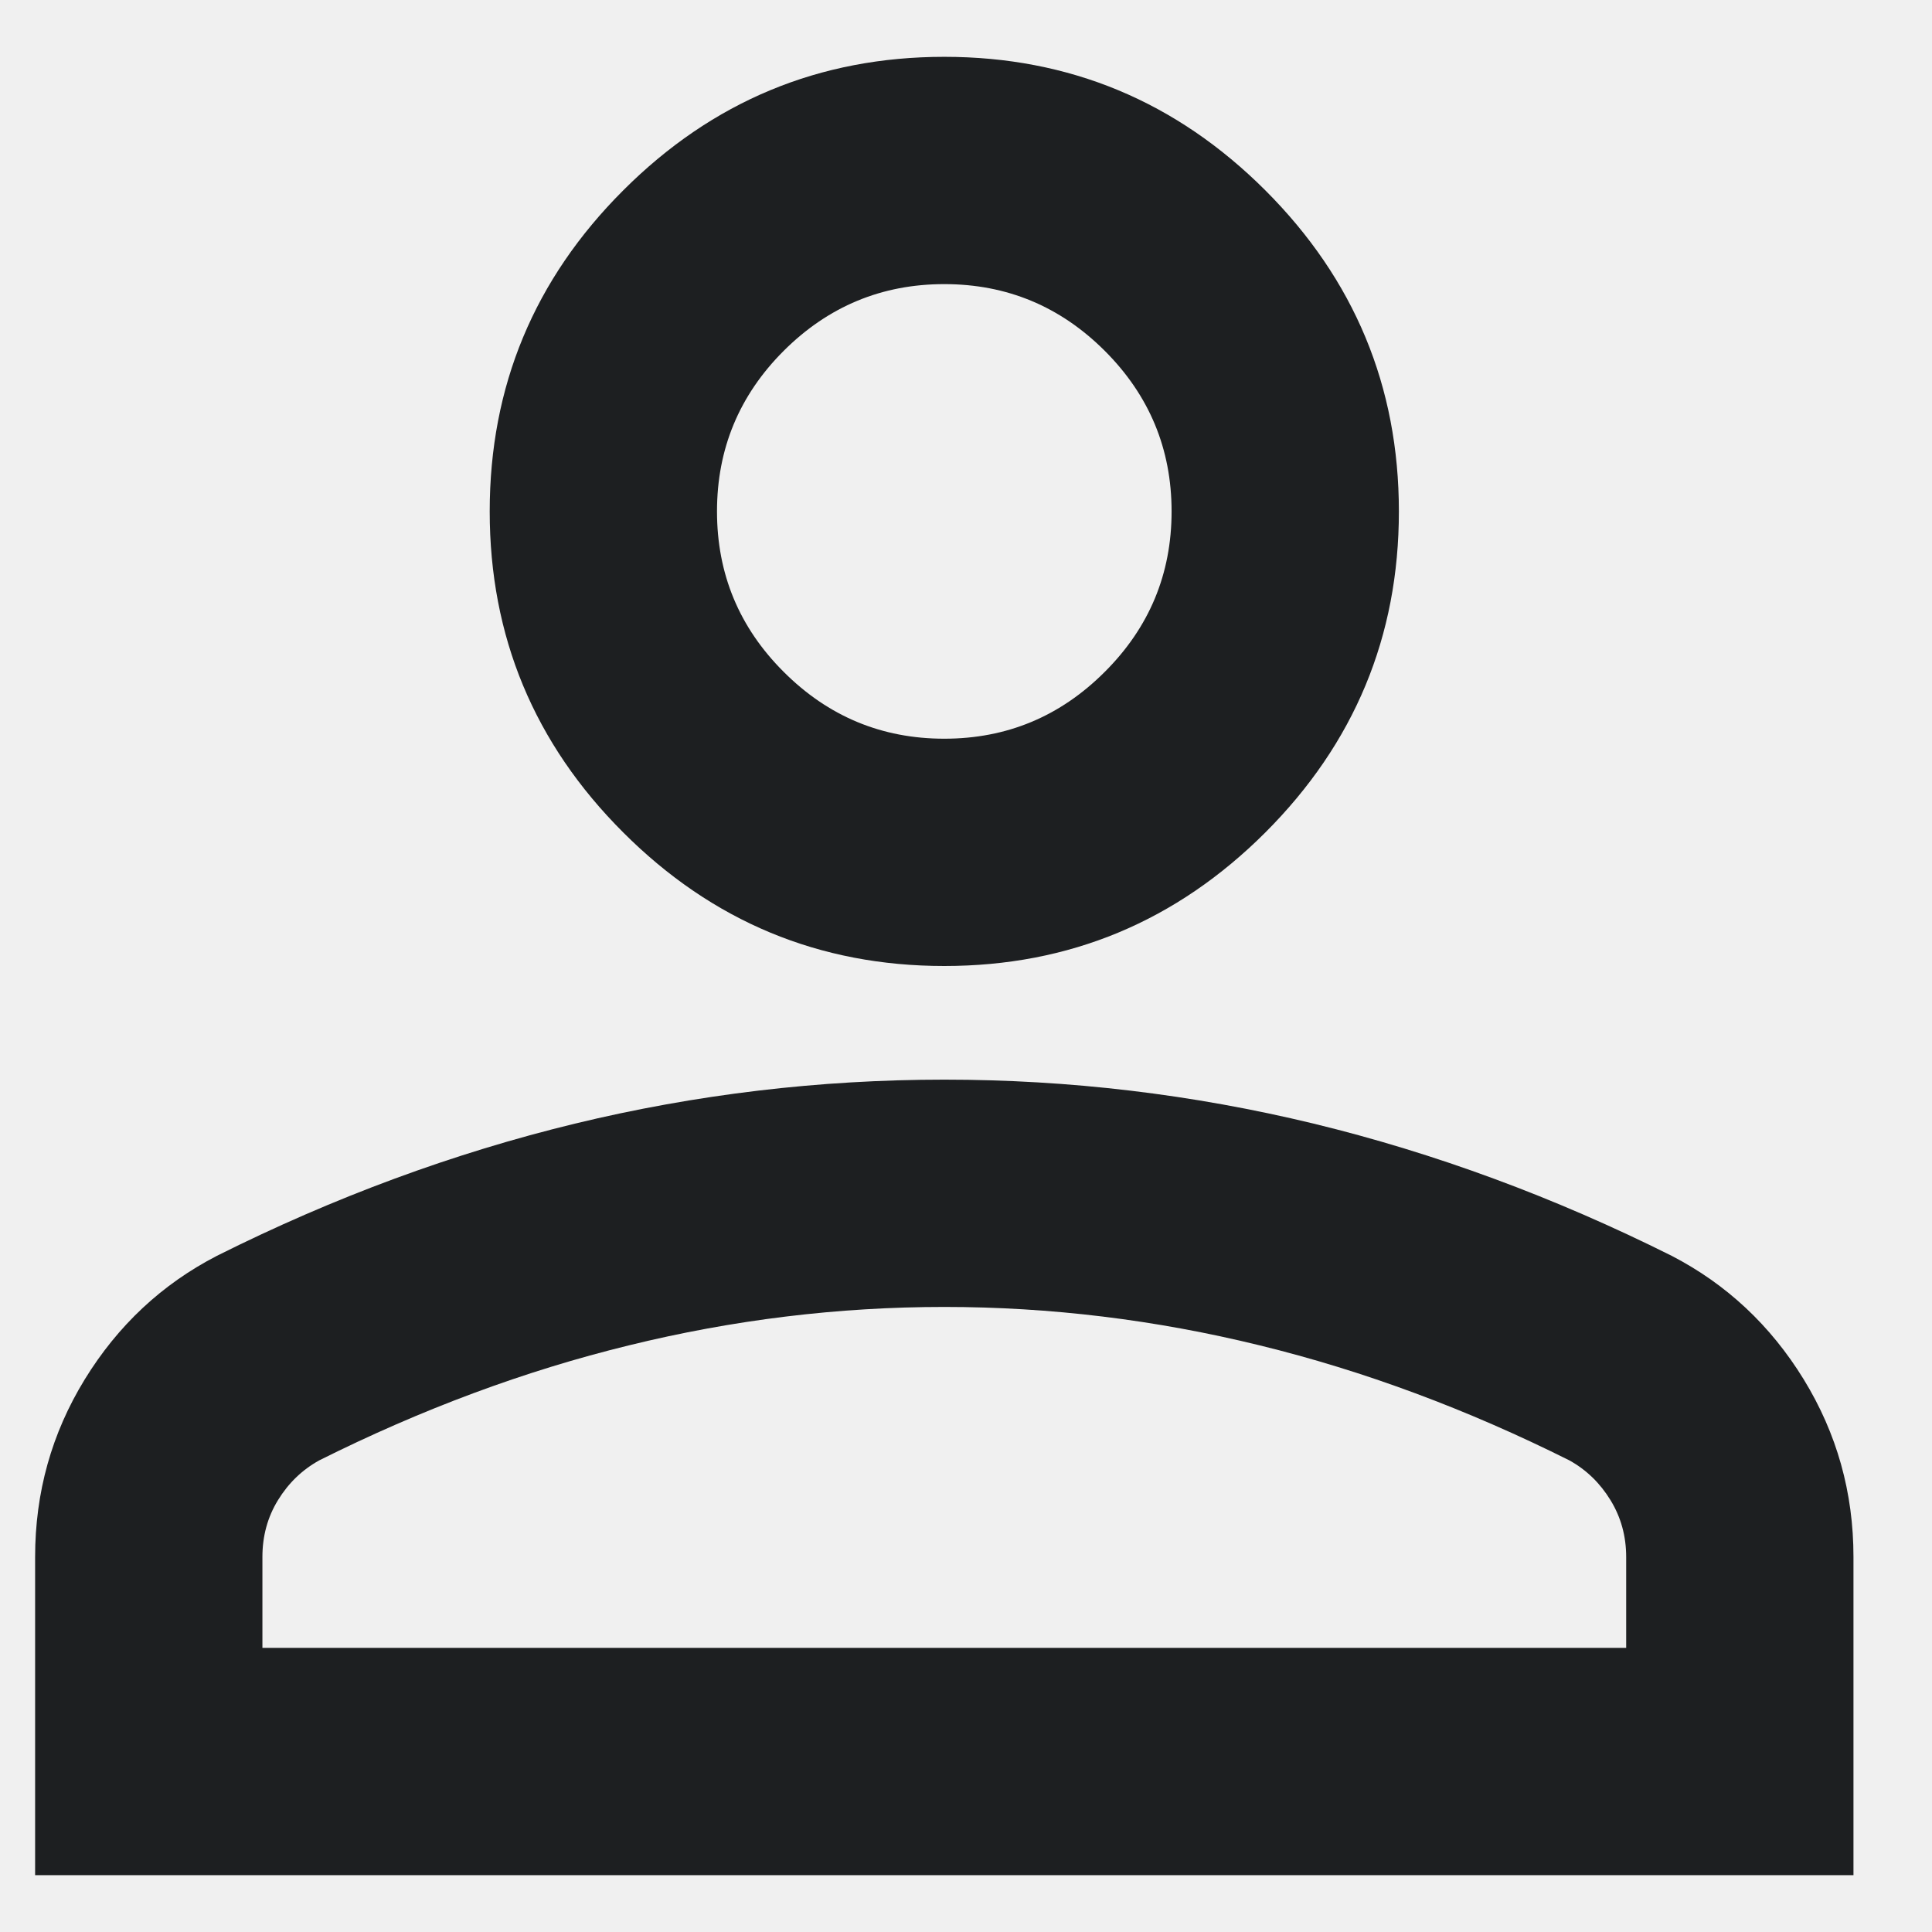
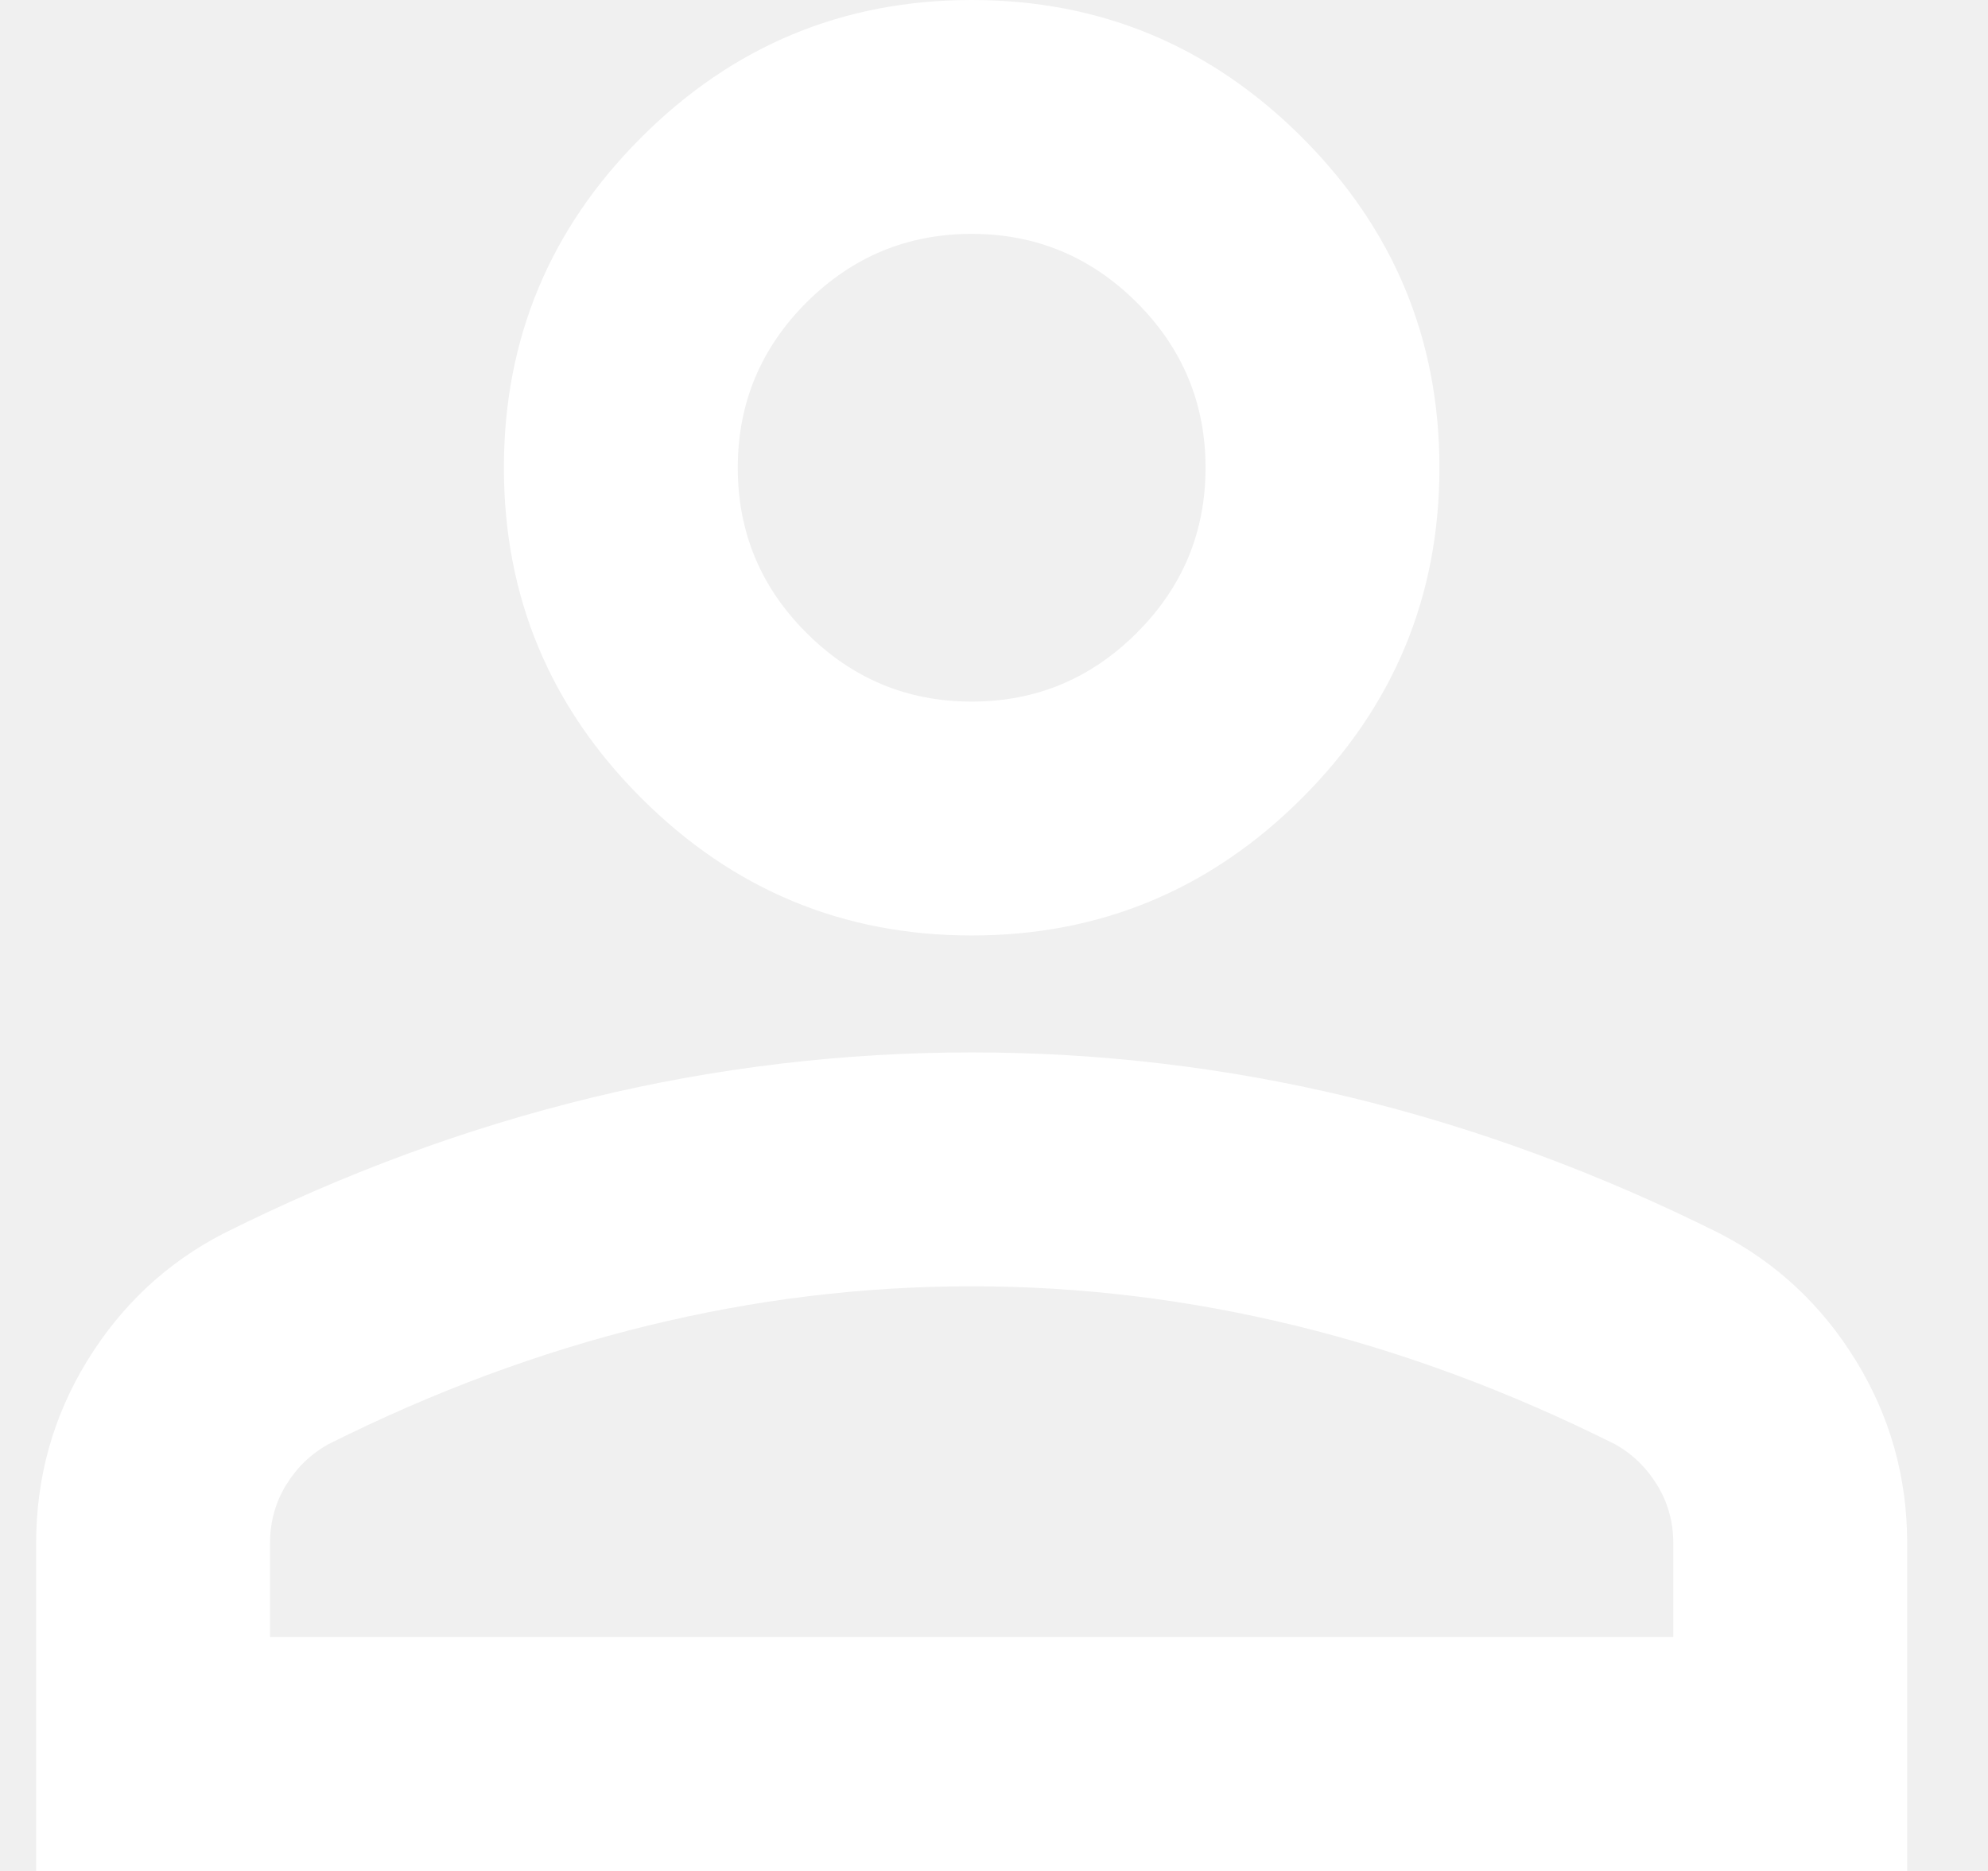
- <svg xmlns="http://www.w3.org/2000/svg" width="17" height="17" viewBox="0 0 17 17" fill="none">
-   <path d="M8.309 8.5C7.209 8.5 6.267 8.108 5.484 7.325C4.7 6.542 4.309 5.6 4.309 4.5C4.309 3.4 4.7 2.458 5.484 1.675C6.267 0.892 7.209 0.5 8.309 0.5C9.409 0.5 10.35 0.892 11.134 1.675C11.917 2.458 12.309 3.4 12.309 4.5C12.309 5.6 11.917 6.542 11.134 7.325C10.35 8.108 9.409 8.5 8.309 8.5ZM0.309 16.5V13.7C0.309 13.133 0.454 12.613 0.746 12.137C1.038 11.662 1.425 11.3 1.909 11.05C2.942 10.533 3.992 10.146 5.059 9.887C6.125 9.629 7.209 9.5 8.309 9.5C9.409 9.5 10.492 9.629 11.559 9.887C12.625 10.146 13.675 10.533 14.709 11.05C15.192 11.3 15.579 11.662 15.871 12.137C16.163 12.613 16.309 13.133 16.309 13.7V16.5H0.309ZM2.309 14.5H14.309V13.7C14.309 13.517 14.263 13.35 14.171 13.2C14.079 13.05 13.959 12.933 13.809 12.85C12.909 12.4 12 12.062 11.084 11.838C10.167 11.613 9.242 11.5 8.309 11.5C7.375 11.5 6.45 11.613 5.534 11.838C4.617 12.062 3.709 12.4 2.809 12.85C2.659 12.933 2.538 13.05 2.446 13.2C2.354 13.35 2.309 13.517 2.309 13.7V14.5ZM8.309 6.5C8.859 6.5 9.329 6.304 9.721 5.912C10.113 5.521 10.309 5.05 10.309 4.5C10.309 3.95 10.113 3.479 9.721 3.087C9.329 2.696 8.859 2.5 8.309 2.5C7.759 2.5 7.288 2.696 6.896 3.087C6.504 3.479 6.309 3.95 6.309 4.5C6.309 5.05 6.504 5.521 6.896 5.912C7.288 6.304 7.759 6.5 8.309 6.5Z" fill="#1D1F21" />
+ <svg xmlns="http://www.w3.org/2000/svg" width="17" height="16" viewBox="0 0 17 16" fill="none">
+   <path d="M8.309 8C7.209 8 6.267 7.608 5.484 6.825C4.7 6.042 4.309 5.1 4.309 4C4.309 2.9 4.7 1.958 5.484 1.175C6.267 0.392 7.209 0 8.309 0C9.409 0 10.35 0.392 11.134 1.175C11.917 1.958 12.309 2.9 12.309 4C12.309 5.1 11.917 6.042 11.134 6.825C10.35 7.608 9.409 8 8.309 8ZM0.309 16V13.2C0.309 12.633 0.454 12.113 0.746 11.637C1.038 11.162 1.425 10.8 1.909 10.55C2.942 10.033 3.992 9.646 5.059 9.387C6.125 9.129 7.209 9 8.309 9C9.409 9 10.492 9.129 11.559 9.387C12.625 9.646 13.675 10.033 14.709 10.55C15.192 10.8 15.579 11.162 15.871 11.637C16.163 12.113 16.309 12.633 16.309 13.2V16H0.309ZM2.309 14H14.309V13.2C14.309 13.017 14.263 12.85 14.171 12.7C14.079 12.55 13.959 12.433 13.809 12.35C12.909 11.9 12 11.562 11.084 11.338C10.167 11.113 9.242 11 8.309 11C7.375 11 6.45 11.113 5.534 11.338C4.617 11.562 3.709 11.9 2.809 12.35C2.659 12.433 2.538 12.55 2.446 12.7C2.354 12.85 2.309 13.017 2.309 13.2V14ZM8.309 6C8.859 6 9.329 5.804 9.721 5.412C10.113 5.021 10.309 4.55 10.309 4C10.309 3.45 10.113 2.979 9.721 2.587C9.329 2.196 8.859 2 8.309 2C7.759 2 7.288 2.196 6.896 2.587C6.504 2.979 6.309 3.45 6.309 4C6.309 4.55 6.504 5.021 6.896 5.412C7.288 5.804 7.759 6 8.309 6Z" fill="white" />
</svg>
